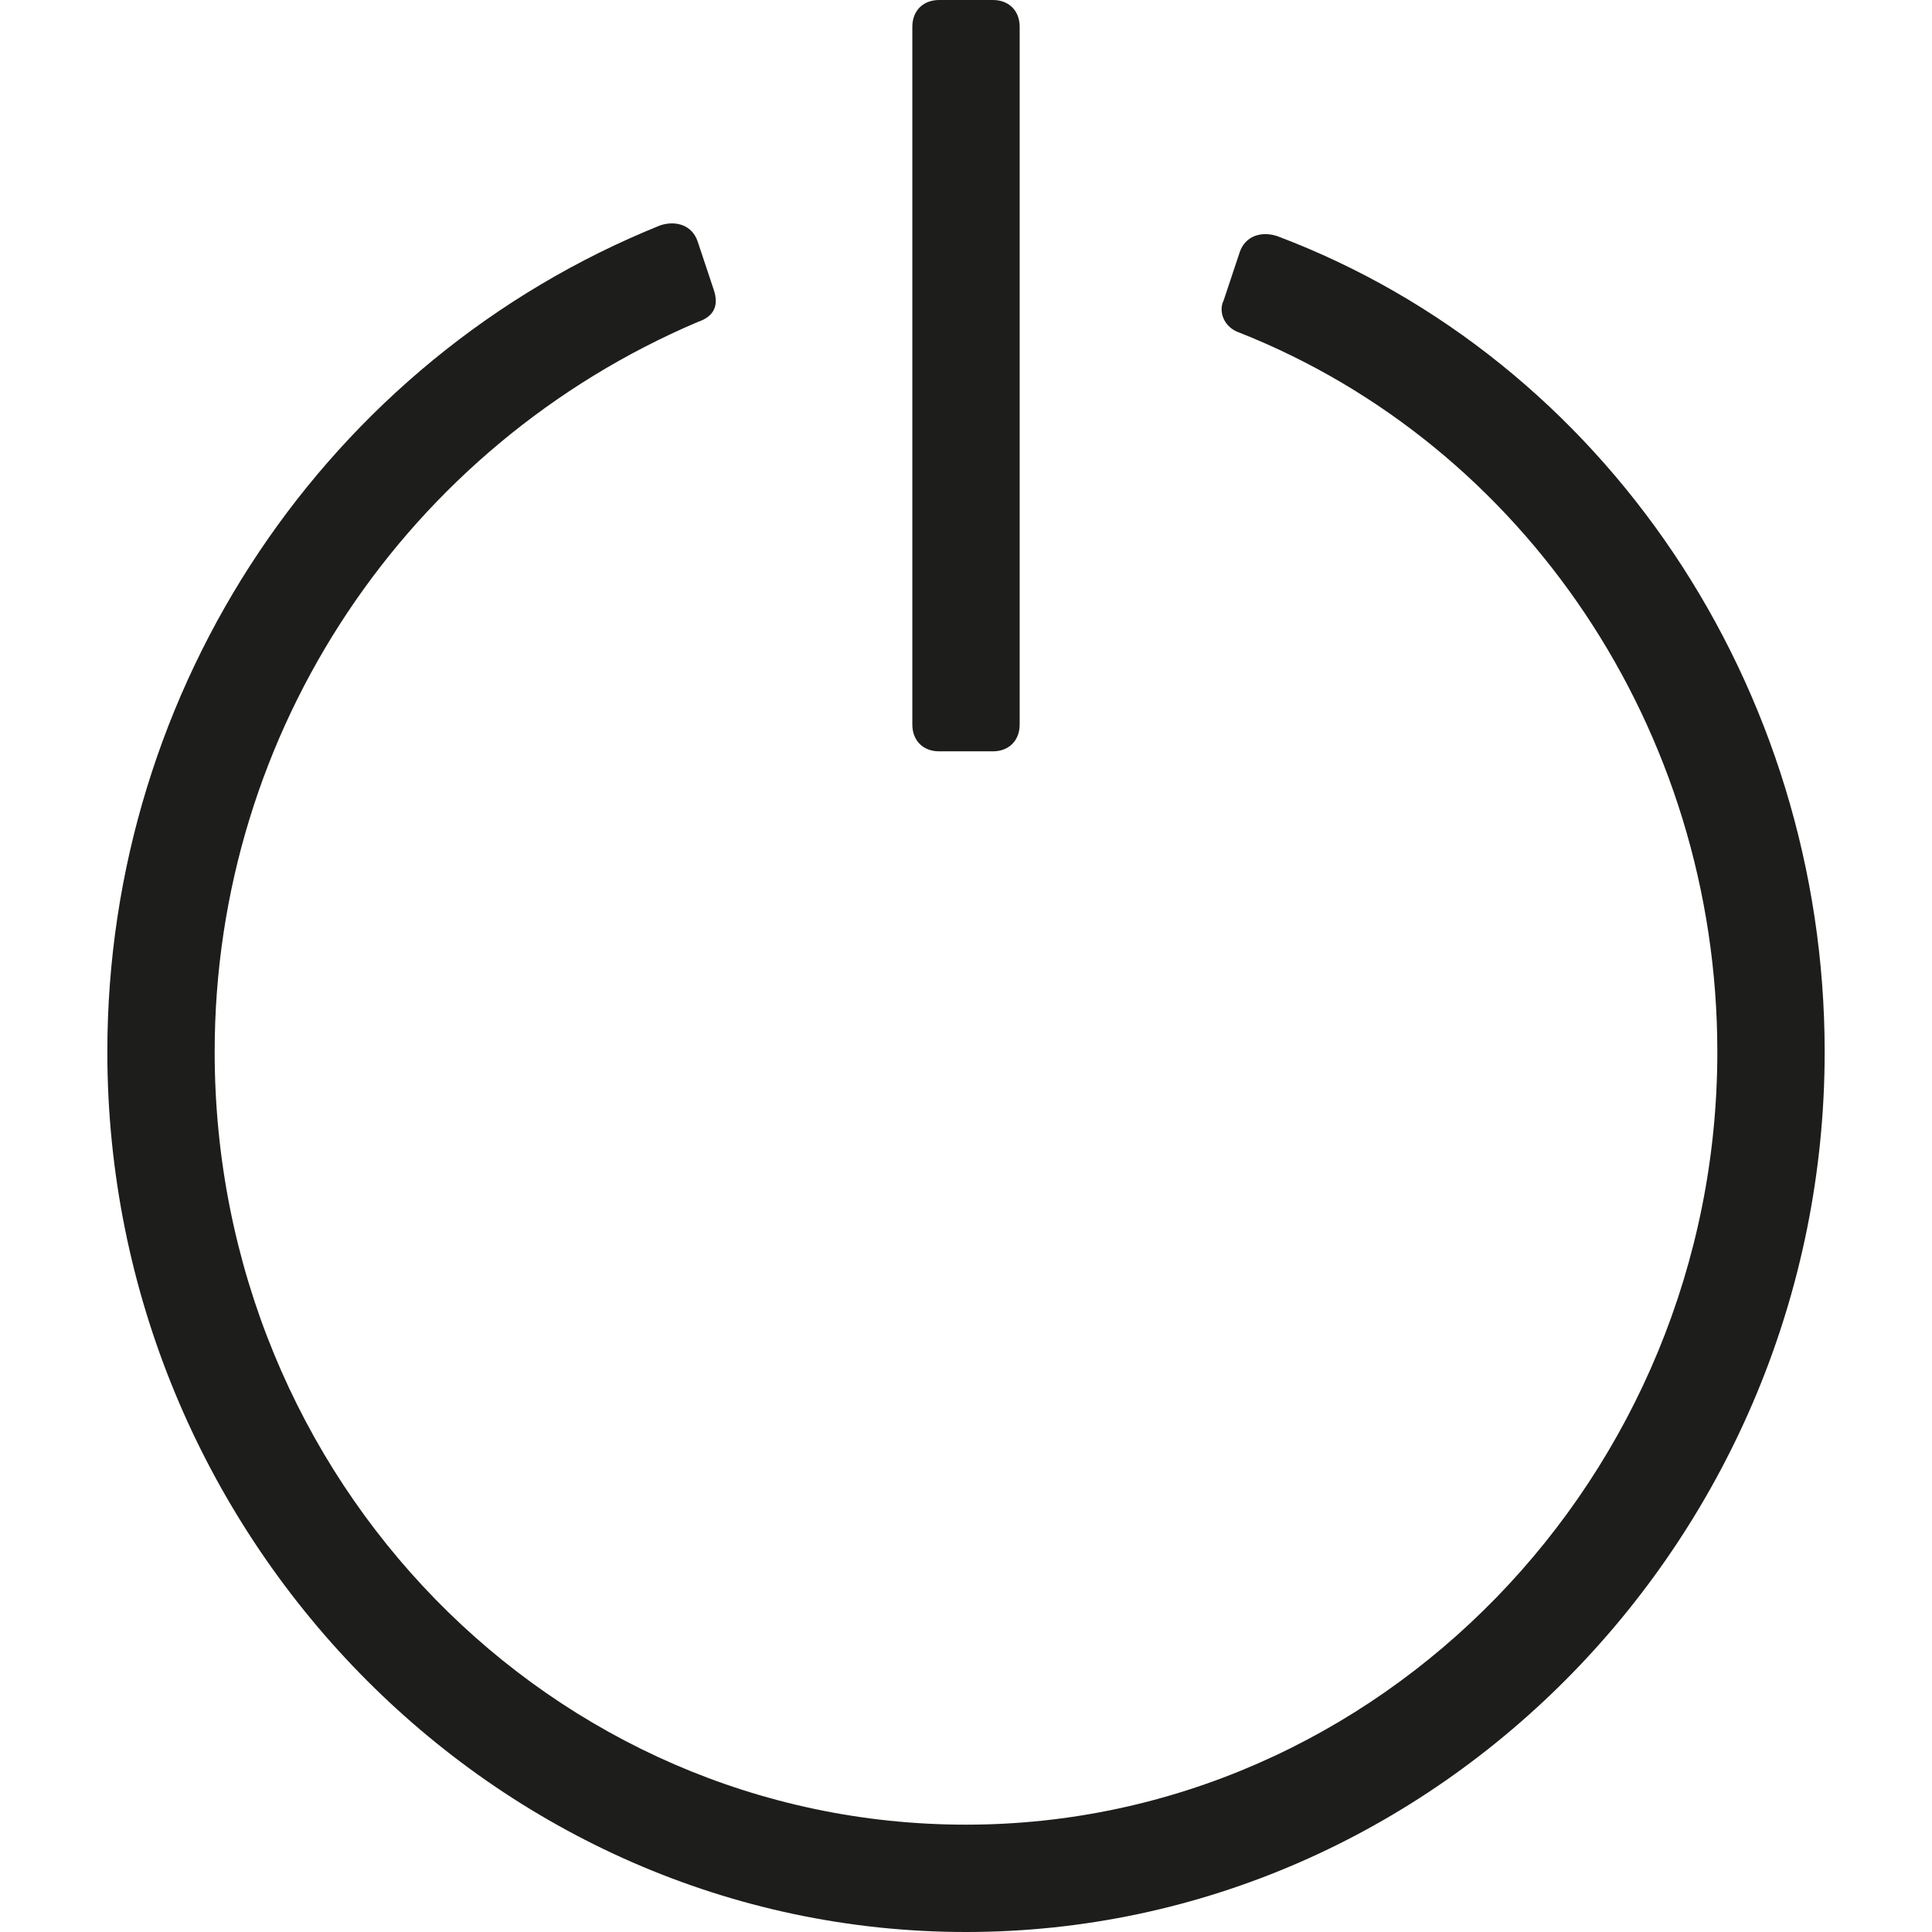
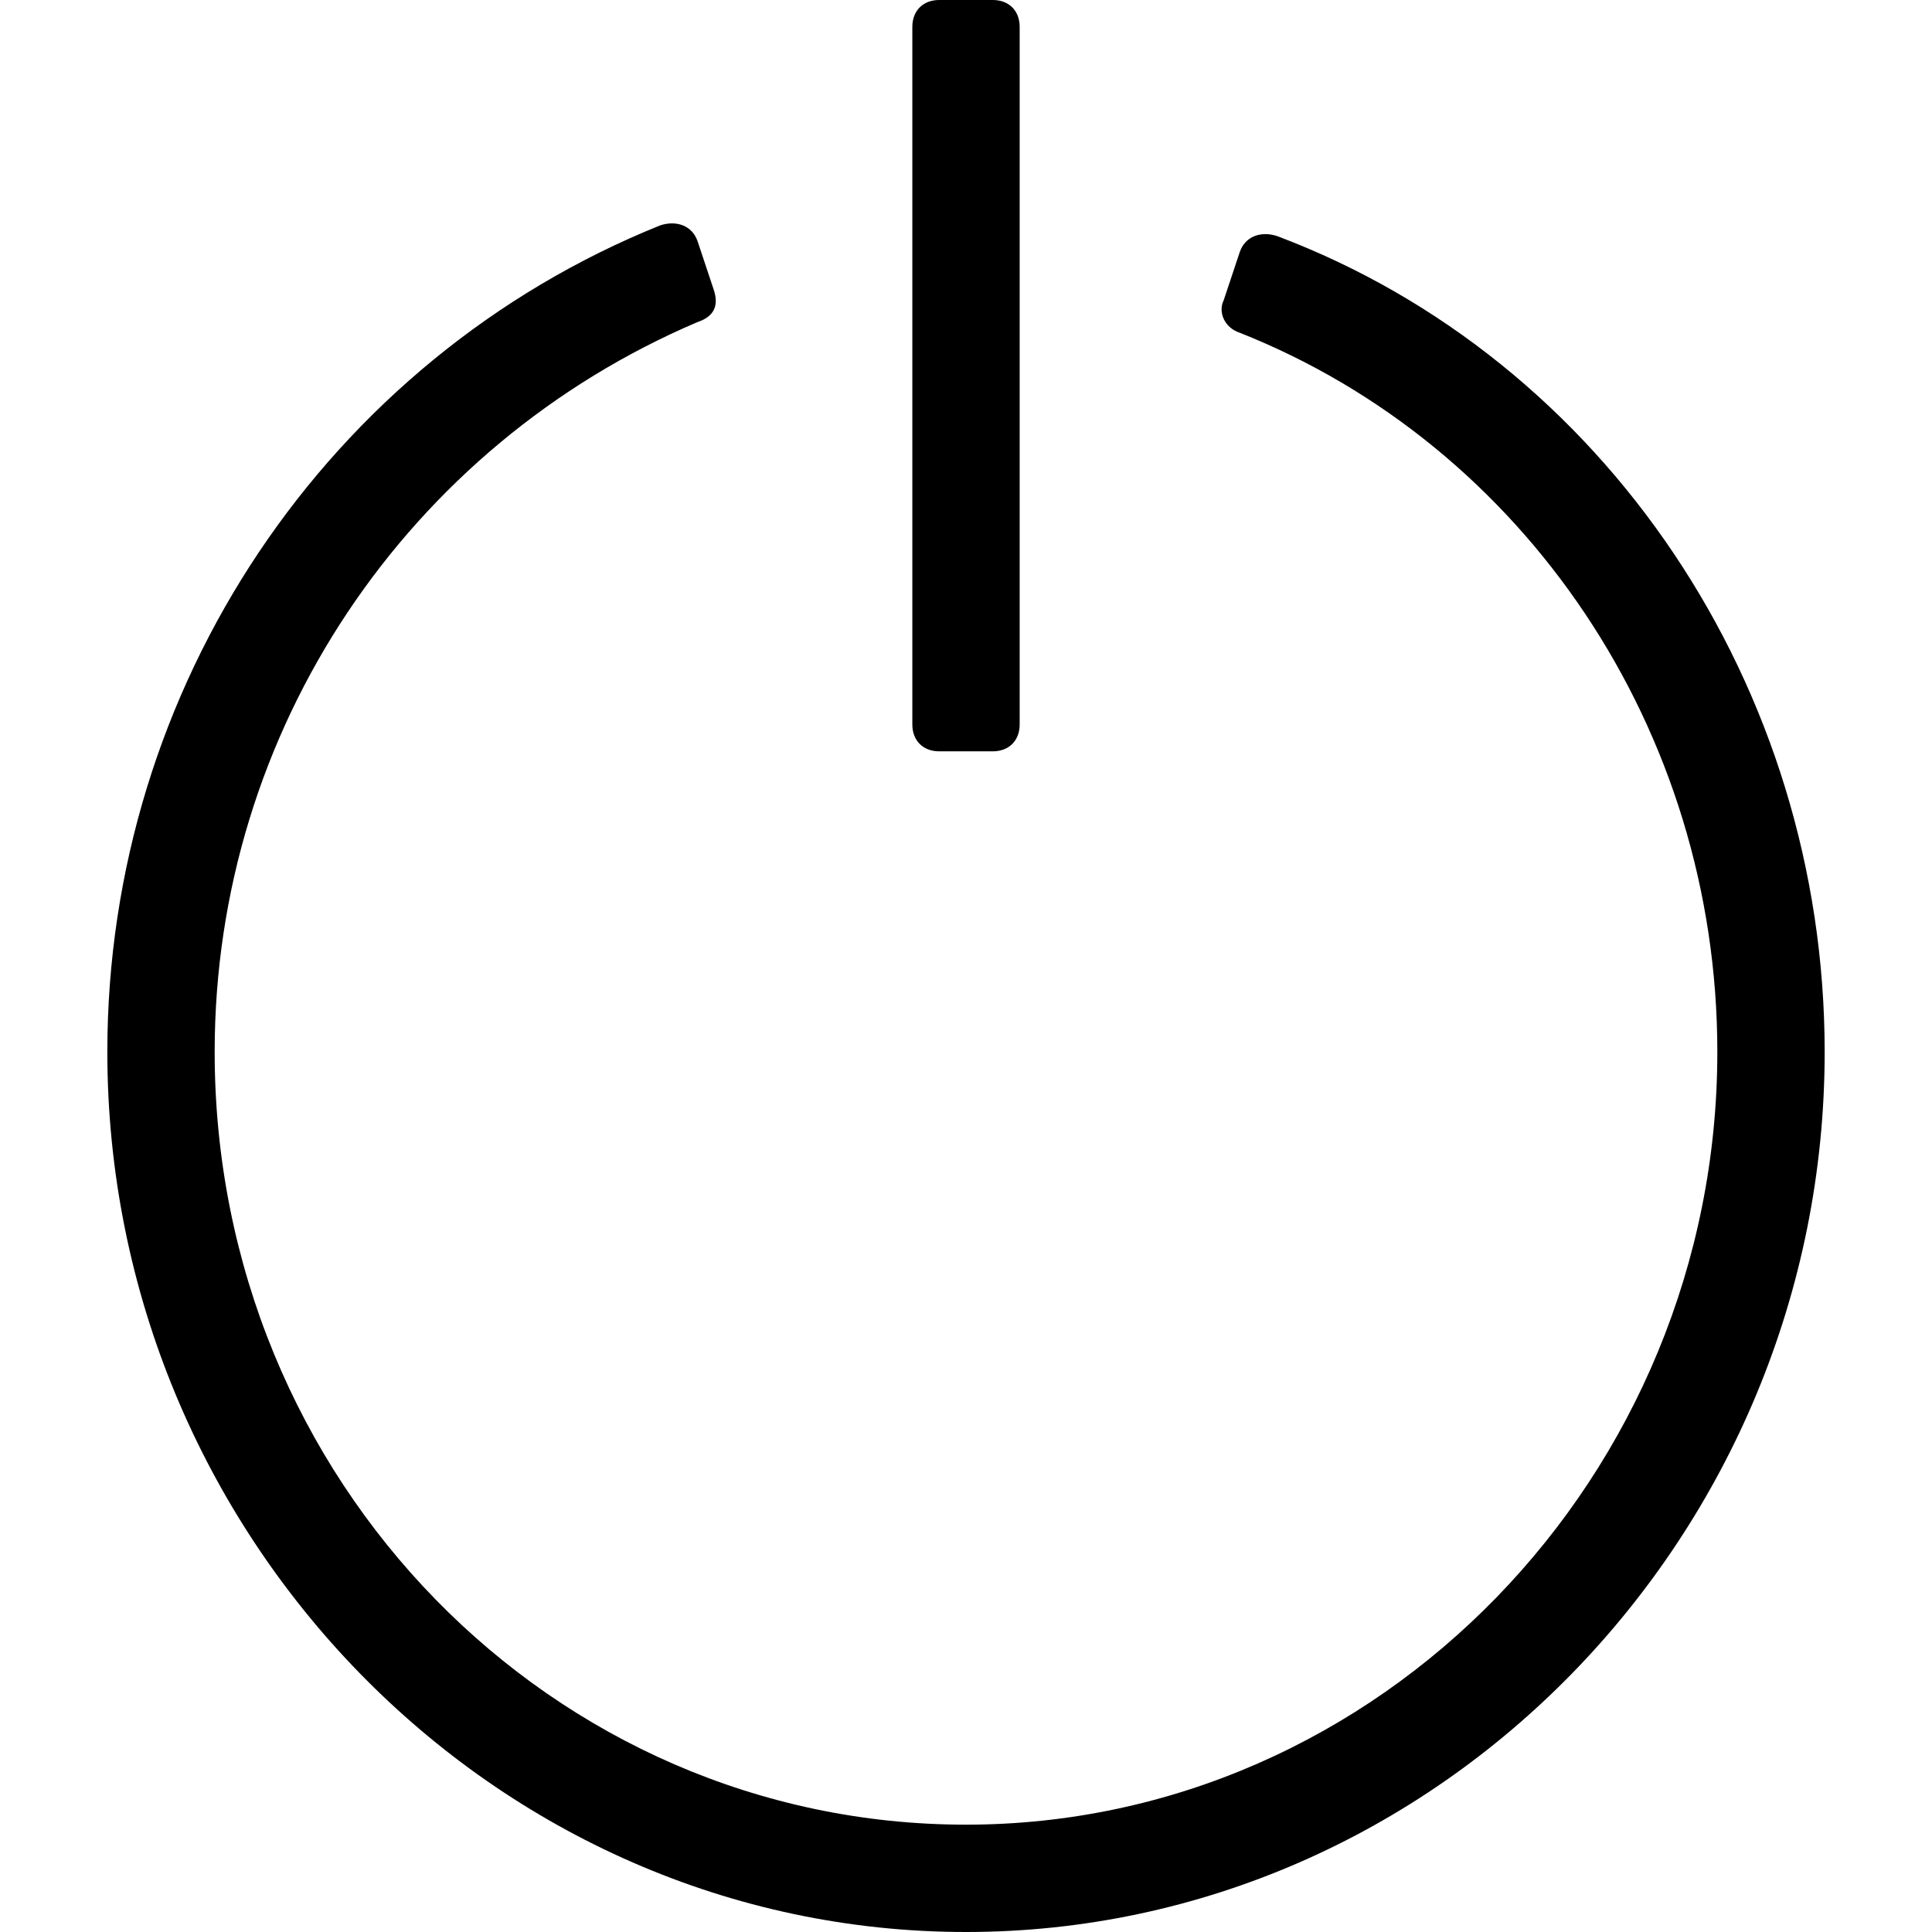
<svg xmlns="http://www.w3.org/2000/svg" version="1.1" id="레이어_1" x="0px" y="0px" viewBox="0 0 36 36" style="enable-background:new 0 0 36 36;" xml:space="preserve">
-   <style type="text/css">
- 	.st0{fill:#1D1D1B;}
- </style>
  <path class="st0" d="M18,36C9.2,36,2,28.6,2,19.6C2,12.8,6.1,6.7,12.3,4.2c0.3-0.1,0.6,0,0.7,0.3l0.3,0.9c0.1,0.3,0,0.5-0.3,0.6  C7.6,8.3,4,13.6,4,19.6c0,8,6.3,14.4,14,14.4c7.7,0,14-6.5,14-14.4c0-6-3.6-11.3-8.9-13.4c-0.3-0.1-0.4-0.4-0.3-0.6l0.3-0.9  c0.1-0.3,0.4-0.4,0.7-0.3C29.9,6.7,34,12.8,34,19.6C34,28.6,26.8,36,18,36z" />
  <path class="st0" d="M18.5,14h-1c-0.3,0-0.5-0.2-0.5-0.5v-13C17,0.2,17.2,0,17.5,0h1C18.8,0,19,0.2,19,0.5v13  C19,13.8,18.8,14,18.5,14z" />
</svg>
